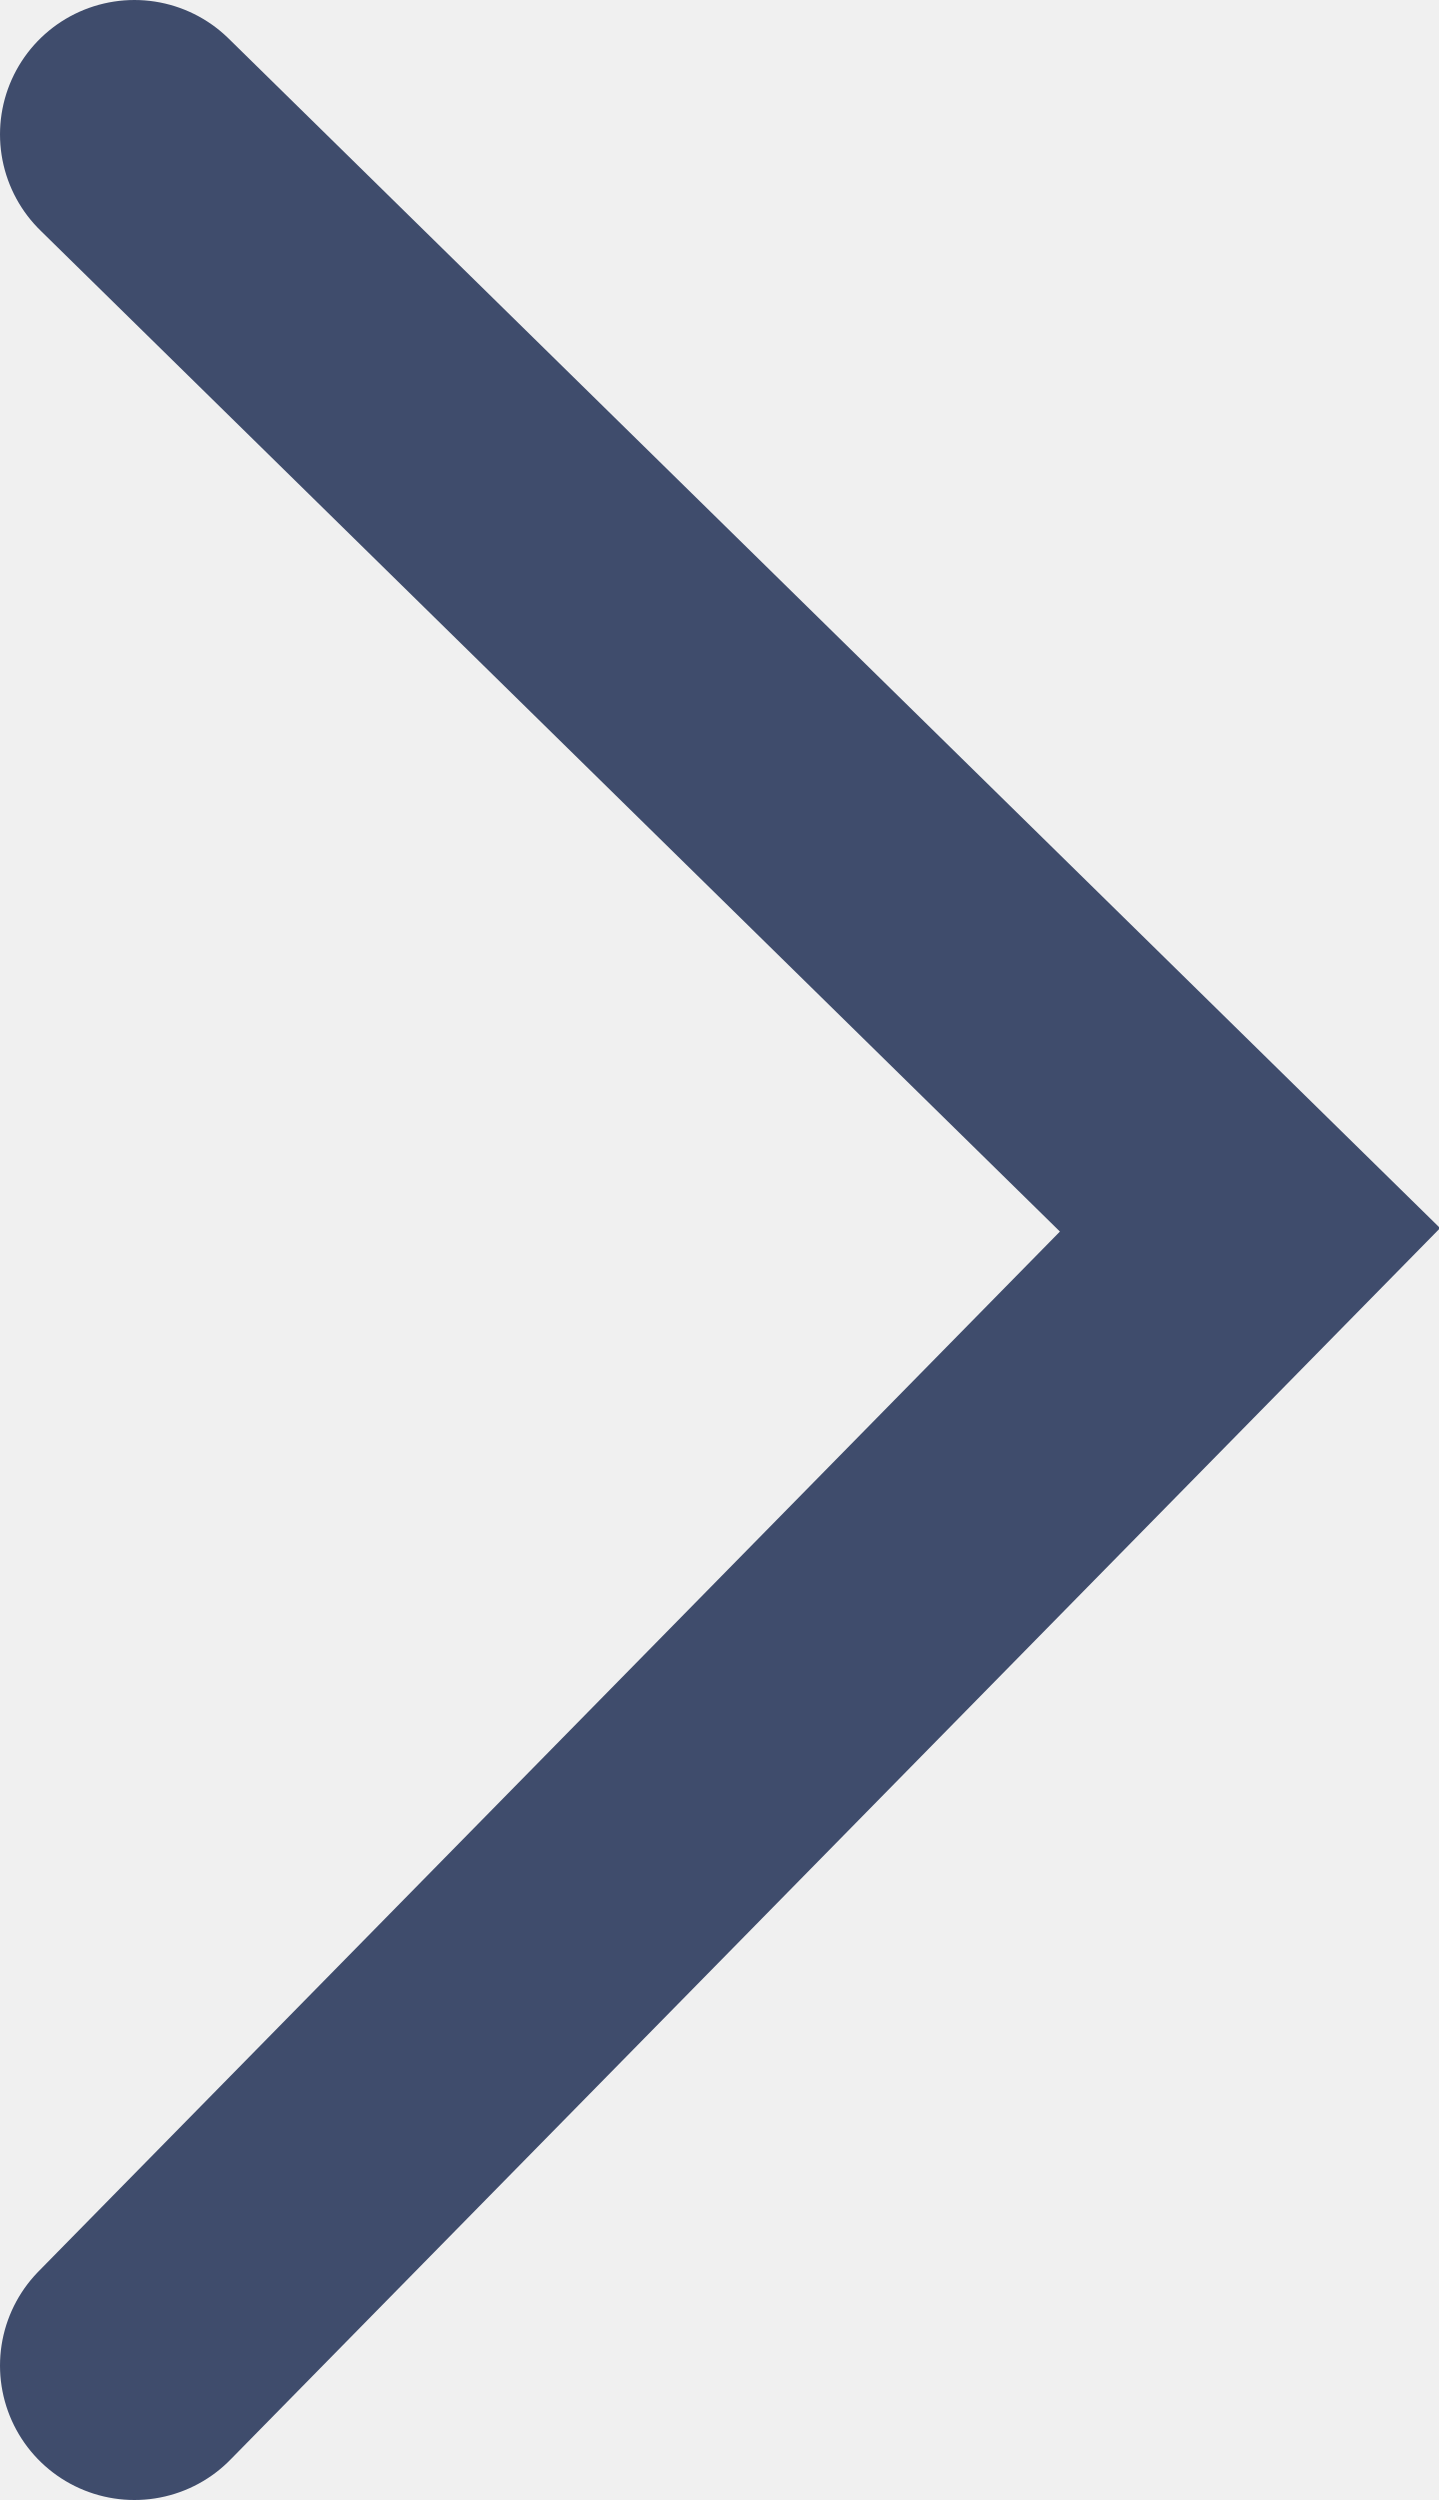
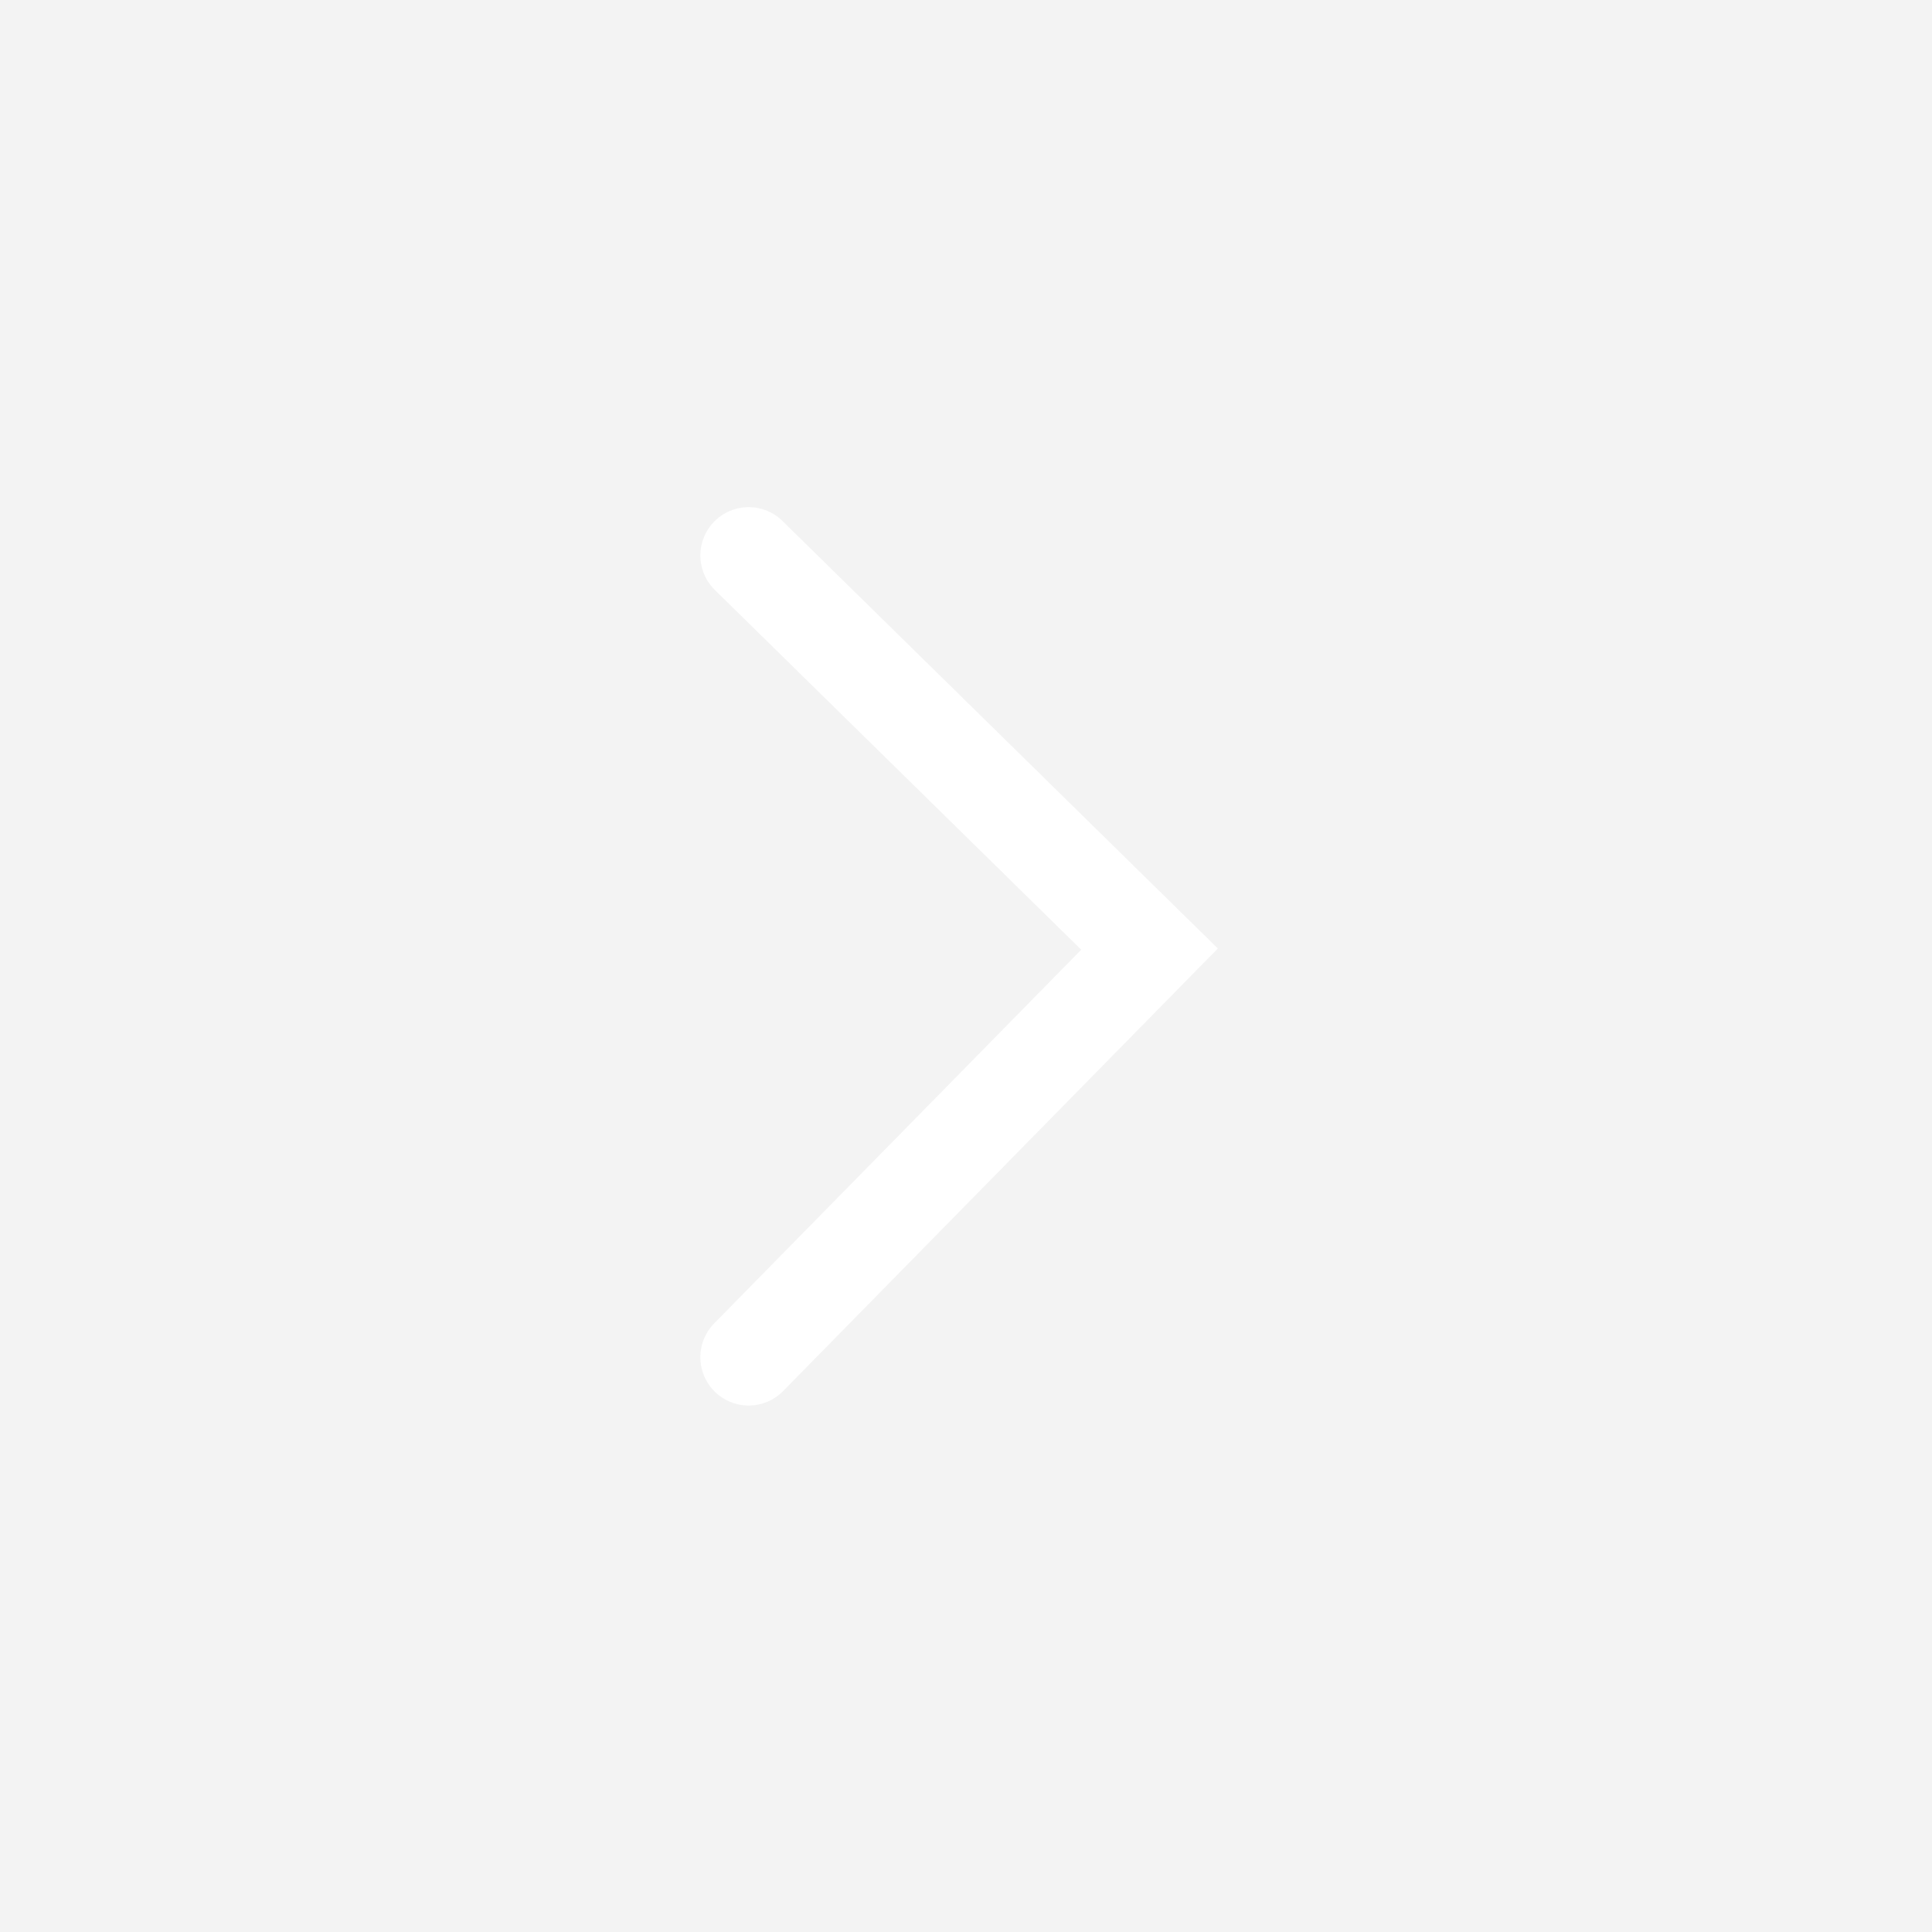
- <svg xmlns="http://www.w3.org/2000/svg" version="1.1" x="0px" y="0px" width="21.4px" height="37.2px" viewBox="0 0 21.4 37.2" style="enable-background:new 0 0 21.4 37.2;" xml:space="preserve">
-   <style type="text/css">.arrow-right-0 {fill:none;stroke:#3F4C6C;stroke-width:4;stroke-linecap:round;stroke-miterlimit:10;}</style>
-   <polyline class="arrow-right-0" points="2,35.2 18.6,18.3 2,2" />
+ <svg xmlns="http://www.w3.org/2000/svg" version="1.1" id="Warstwa_1" x="0px" y="0px" viewBox="0 0 80 80" style="enable-background:new 0 0 80 80;" xml:space="preserve">
+   <style type="text/css">
+ 	.arrow-right-0{fill:none;stroke:#FFFFFF;stroke-width:4;stroke-linecap:round;stroke-miterlimit:10;}
+ 	.arrow-right-1{opacity:0.2;fill:#FFFFFF;}
+ </style>
+   <polyline class="arrow-right-0" points="31,56.2 47.6,39.3 31,23 " />
+   <rect class="arrow-right-1" width="80" height="80" />
</svg>
